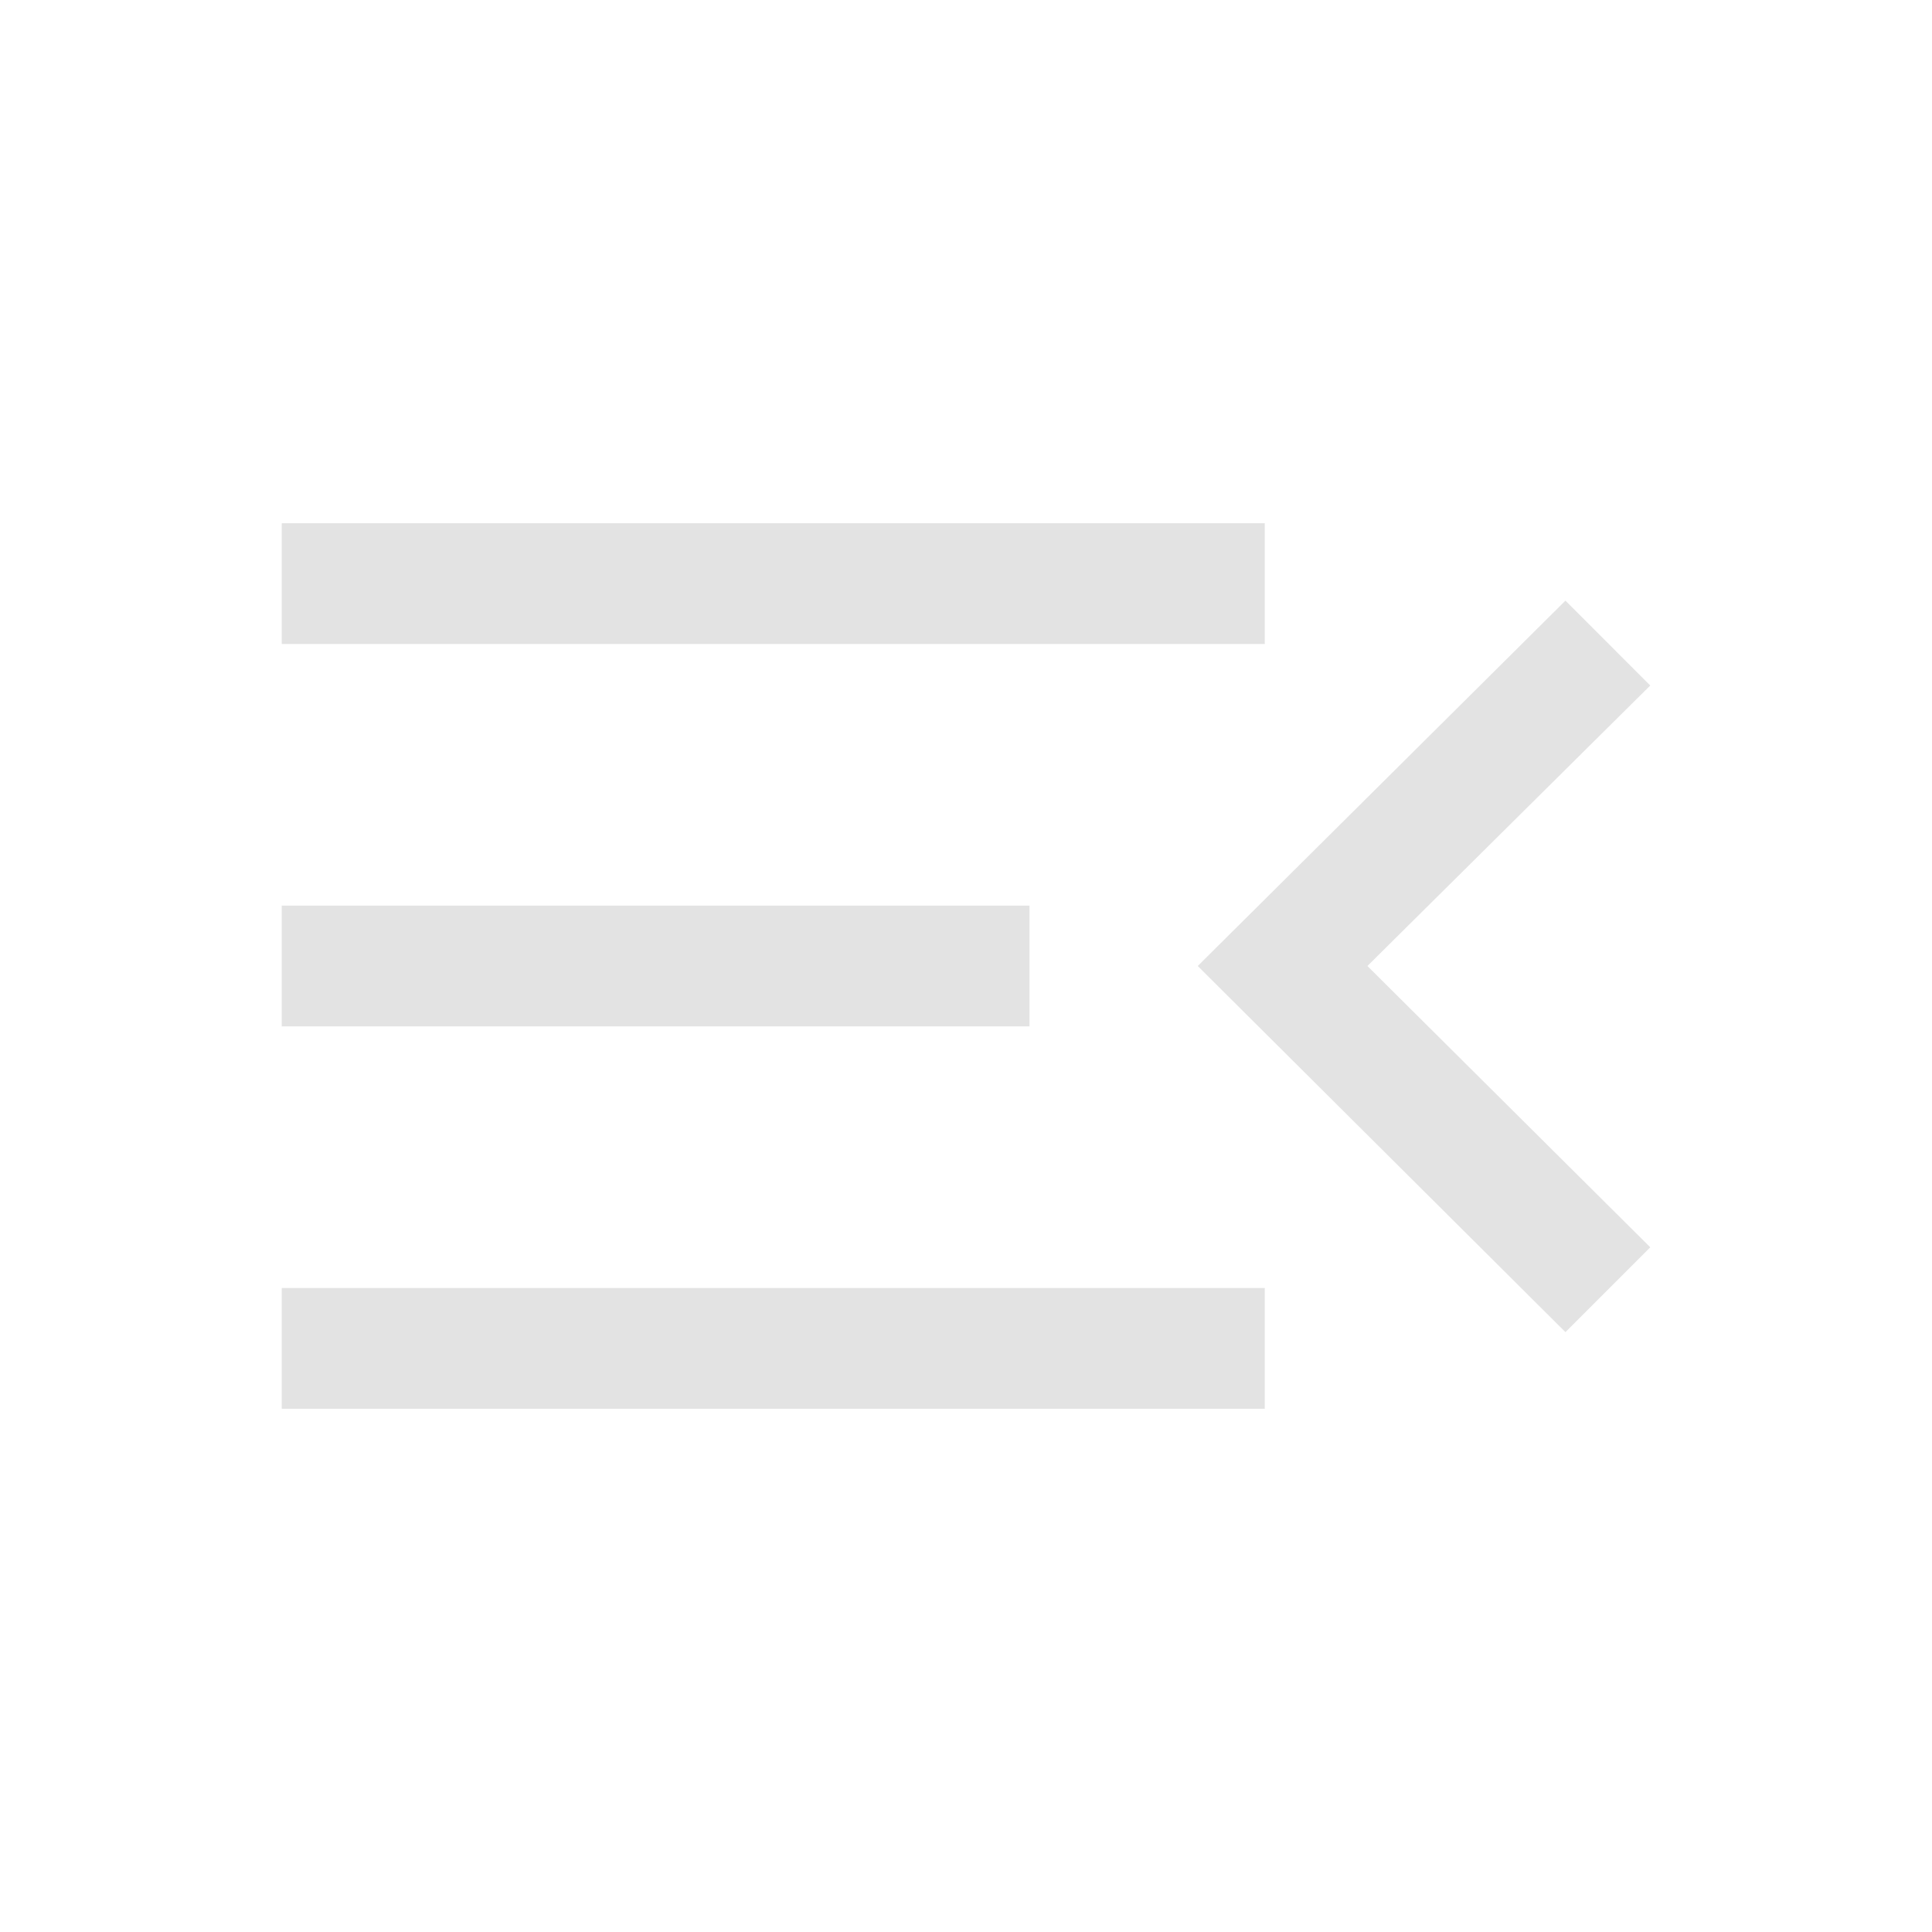
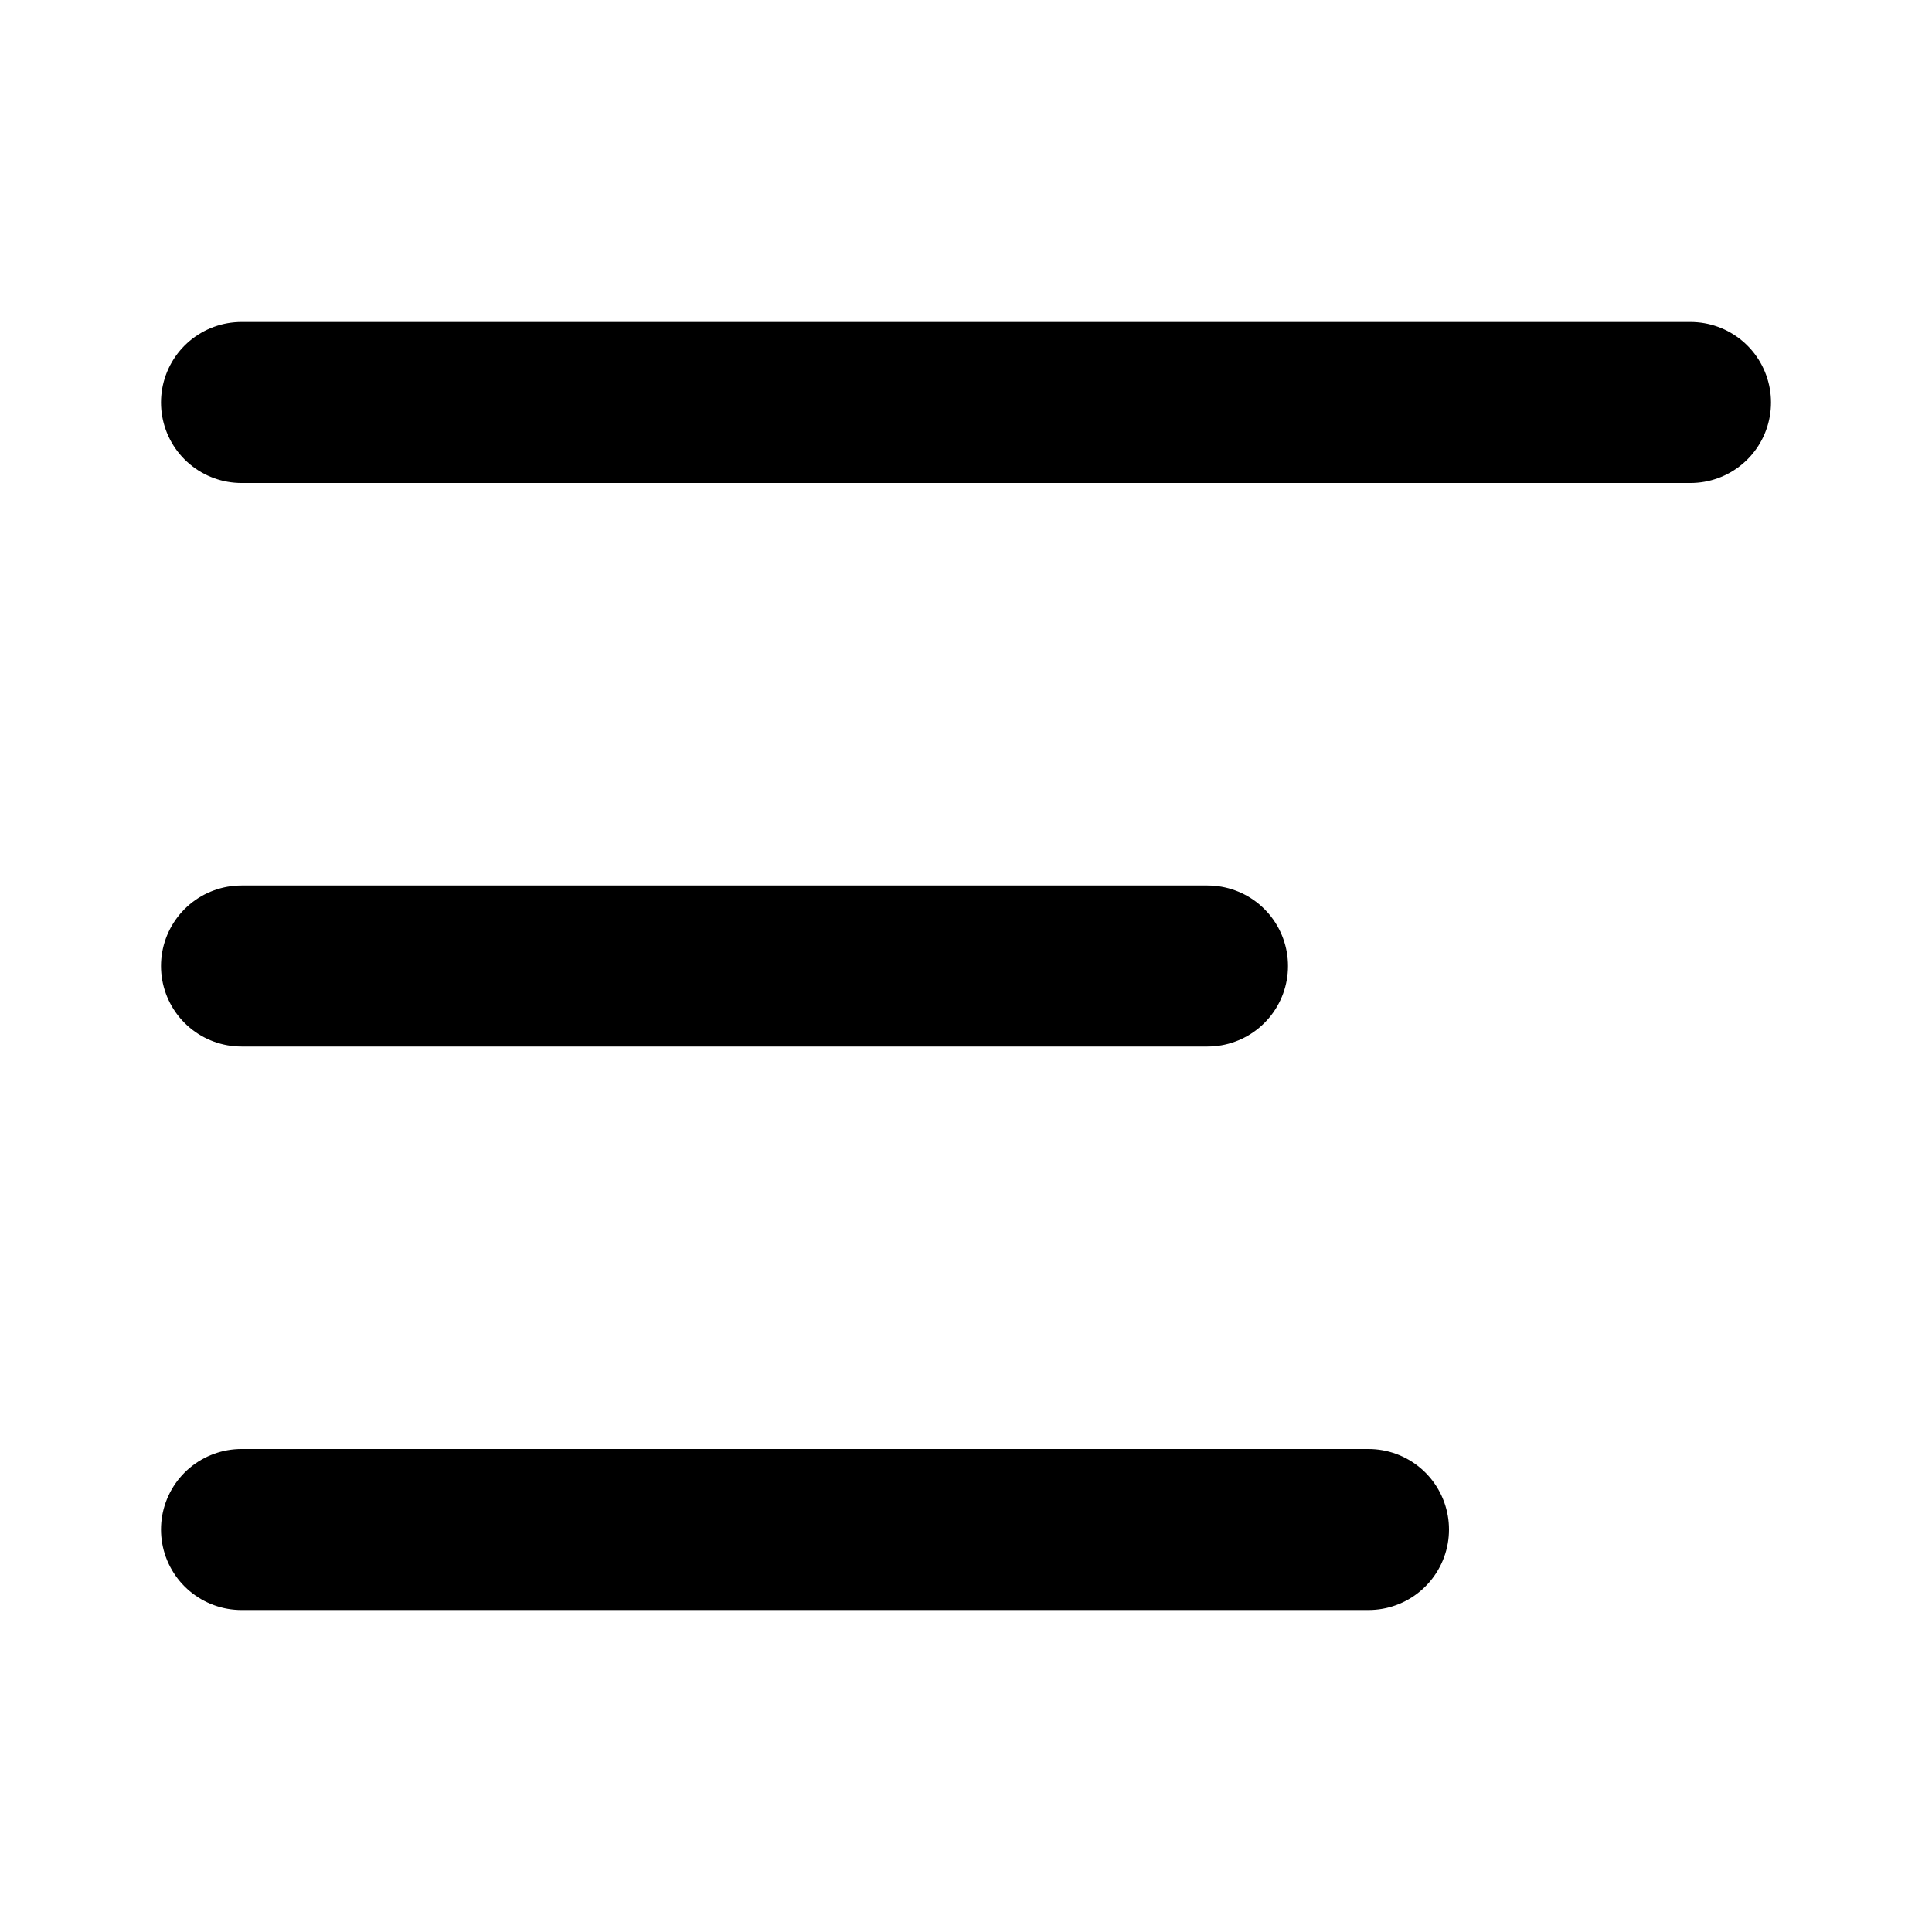
- <svg xmlns="http://www.w3.org/2000/svg" height="24px" viewBox="0 -960 960 960" width="24px" fill="#e3e3e3">
-   <path d="M140-260v-60h488.46v60H140Zm637.85-38.08L595.15-480l182.7-181.54L820-619.38 679.46-480 820-340.23l-42.15 42.15ZM140-450v-60h371.54v60H140Zm0-190v-60h488.46v60H140Z" />
+ <svg xmlns="http://www.w3.org/2000/svg" width="24" height="24" viewBox="0 0 24 24" fill="none" stroke="currentColor" stroke-width="2" stroke-linecap="round" stroke-linejoin="round" class="lucide lucide-text-align-start-icon lucide-text-align-start">
+   <path d="M21 5H3" />
+   <path d="M15 12H3" />
+   <path d="M17 19H3" />
</svg>
